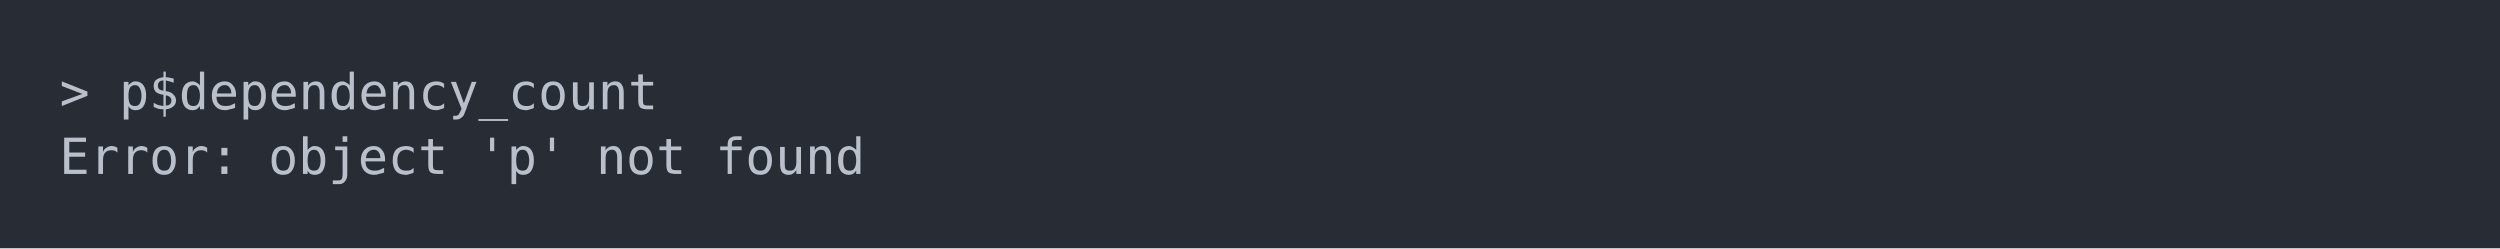
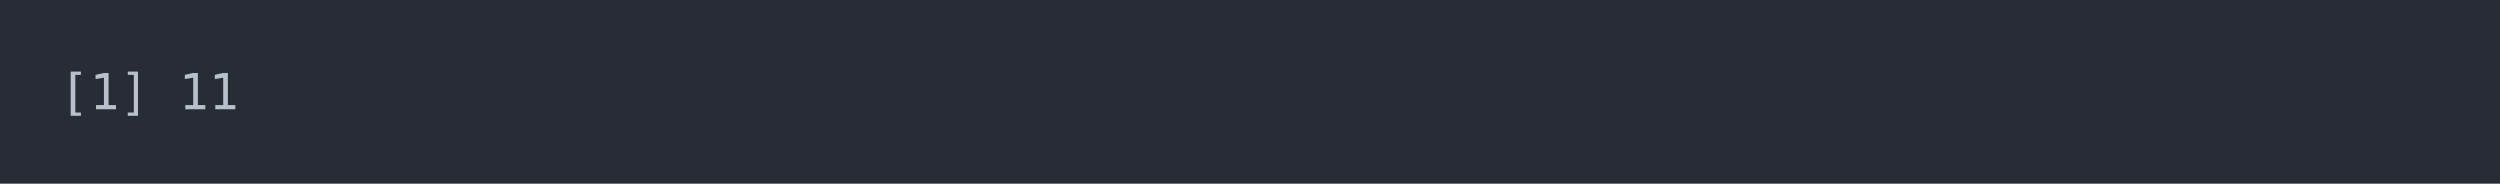
- <svg xmlns="http://www.w3.org/2000/svg" xmlns:xlink="http://www.w3.org/1999/xlink" width="840" height="83.42">
-   <rect width="840" height="83.42" rx="0" ry="0" class="a" />
-   <svg height="43.42" viewBox="0 0 80 4.342" width="800" x="20" y="20">
+ <svg xmlns="http://www.w3.org/2000/svg" xmlns:xlink="http://www.w3.org/1999/xlink" width="840" height="61.71">
+   <rect width="840" height="61.71" rx="0" ry="0" class="a" />
+   <svg height="21.71" viewBox="0 0 80 2.171" width="800" x="20" y="20">
    <style>.a{fill:rgb(40,45,53)}.b{font-family:'Fira Code',Monaco,Consolas,Menlo,'Bitstream Vera Sans Mono','Powerline Symbols',monospace}.c{fill:transparent}.d{fill:rgb(185,192,203);white-space:pre}</style>
    <g font-family="'Fira Code',Monaco,Consolas,Menlo,'Bitstream Vera Sans Mono','Powerline Symbols',monospace" font-size="1.67" class="b">
      <defs>
        <symbol id="a">
-           <rect height="2" width="80" x="0" y="0" class="c" />
+           <rect height="1" width="80" x="0" y="0" class="c" />
        </symbol>
      </defs>
-       <rect height="4.342" width="80" class="a" />
+       <rect height="2.171" width="80" class="a" />
      <svg x="0" y="0" width="80">
        <svg x="0">
          <use xlink:href="#a" />
-           <text font-size="1.67" x="0" y="1.67" class="d">&gt;</text>
-           <text font-size="1.67" x="2.004" y="1.67" class="d">p$dependency_count</text>
-           <text font-size="1.67" x="0" y="3.841" class="d">Error:</text>
-           <text font-size="1.67" x="7.014" y="3.841" class="d">object</text>
-           <text font-size="1.67" x="14.028" y="3.841" class="d">'p'</text>
-           <text font-size="1.67" x="18.036" y="3.841" class="d">not</text>
-           <text font-size="1.67" x="22.044" y="3.841" class="d">found</text>
+           <text font-size="1.67" x="0" y="1.67" class="d">[1]</text>
+           <text font-size="1.67" x="4.008" y="1.67" class="d">11</text>
        </svg>
      </svg>
    </g>
  </svg>
</svg>
